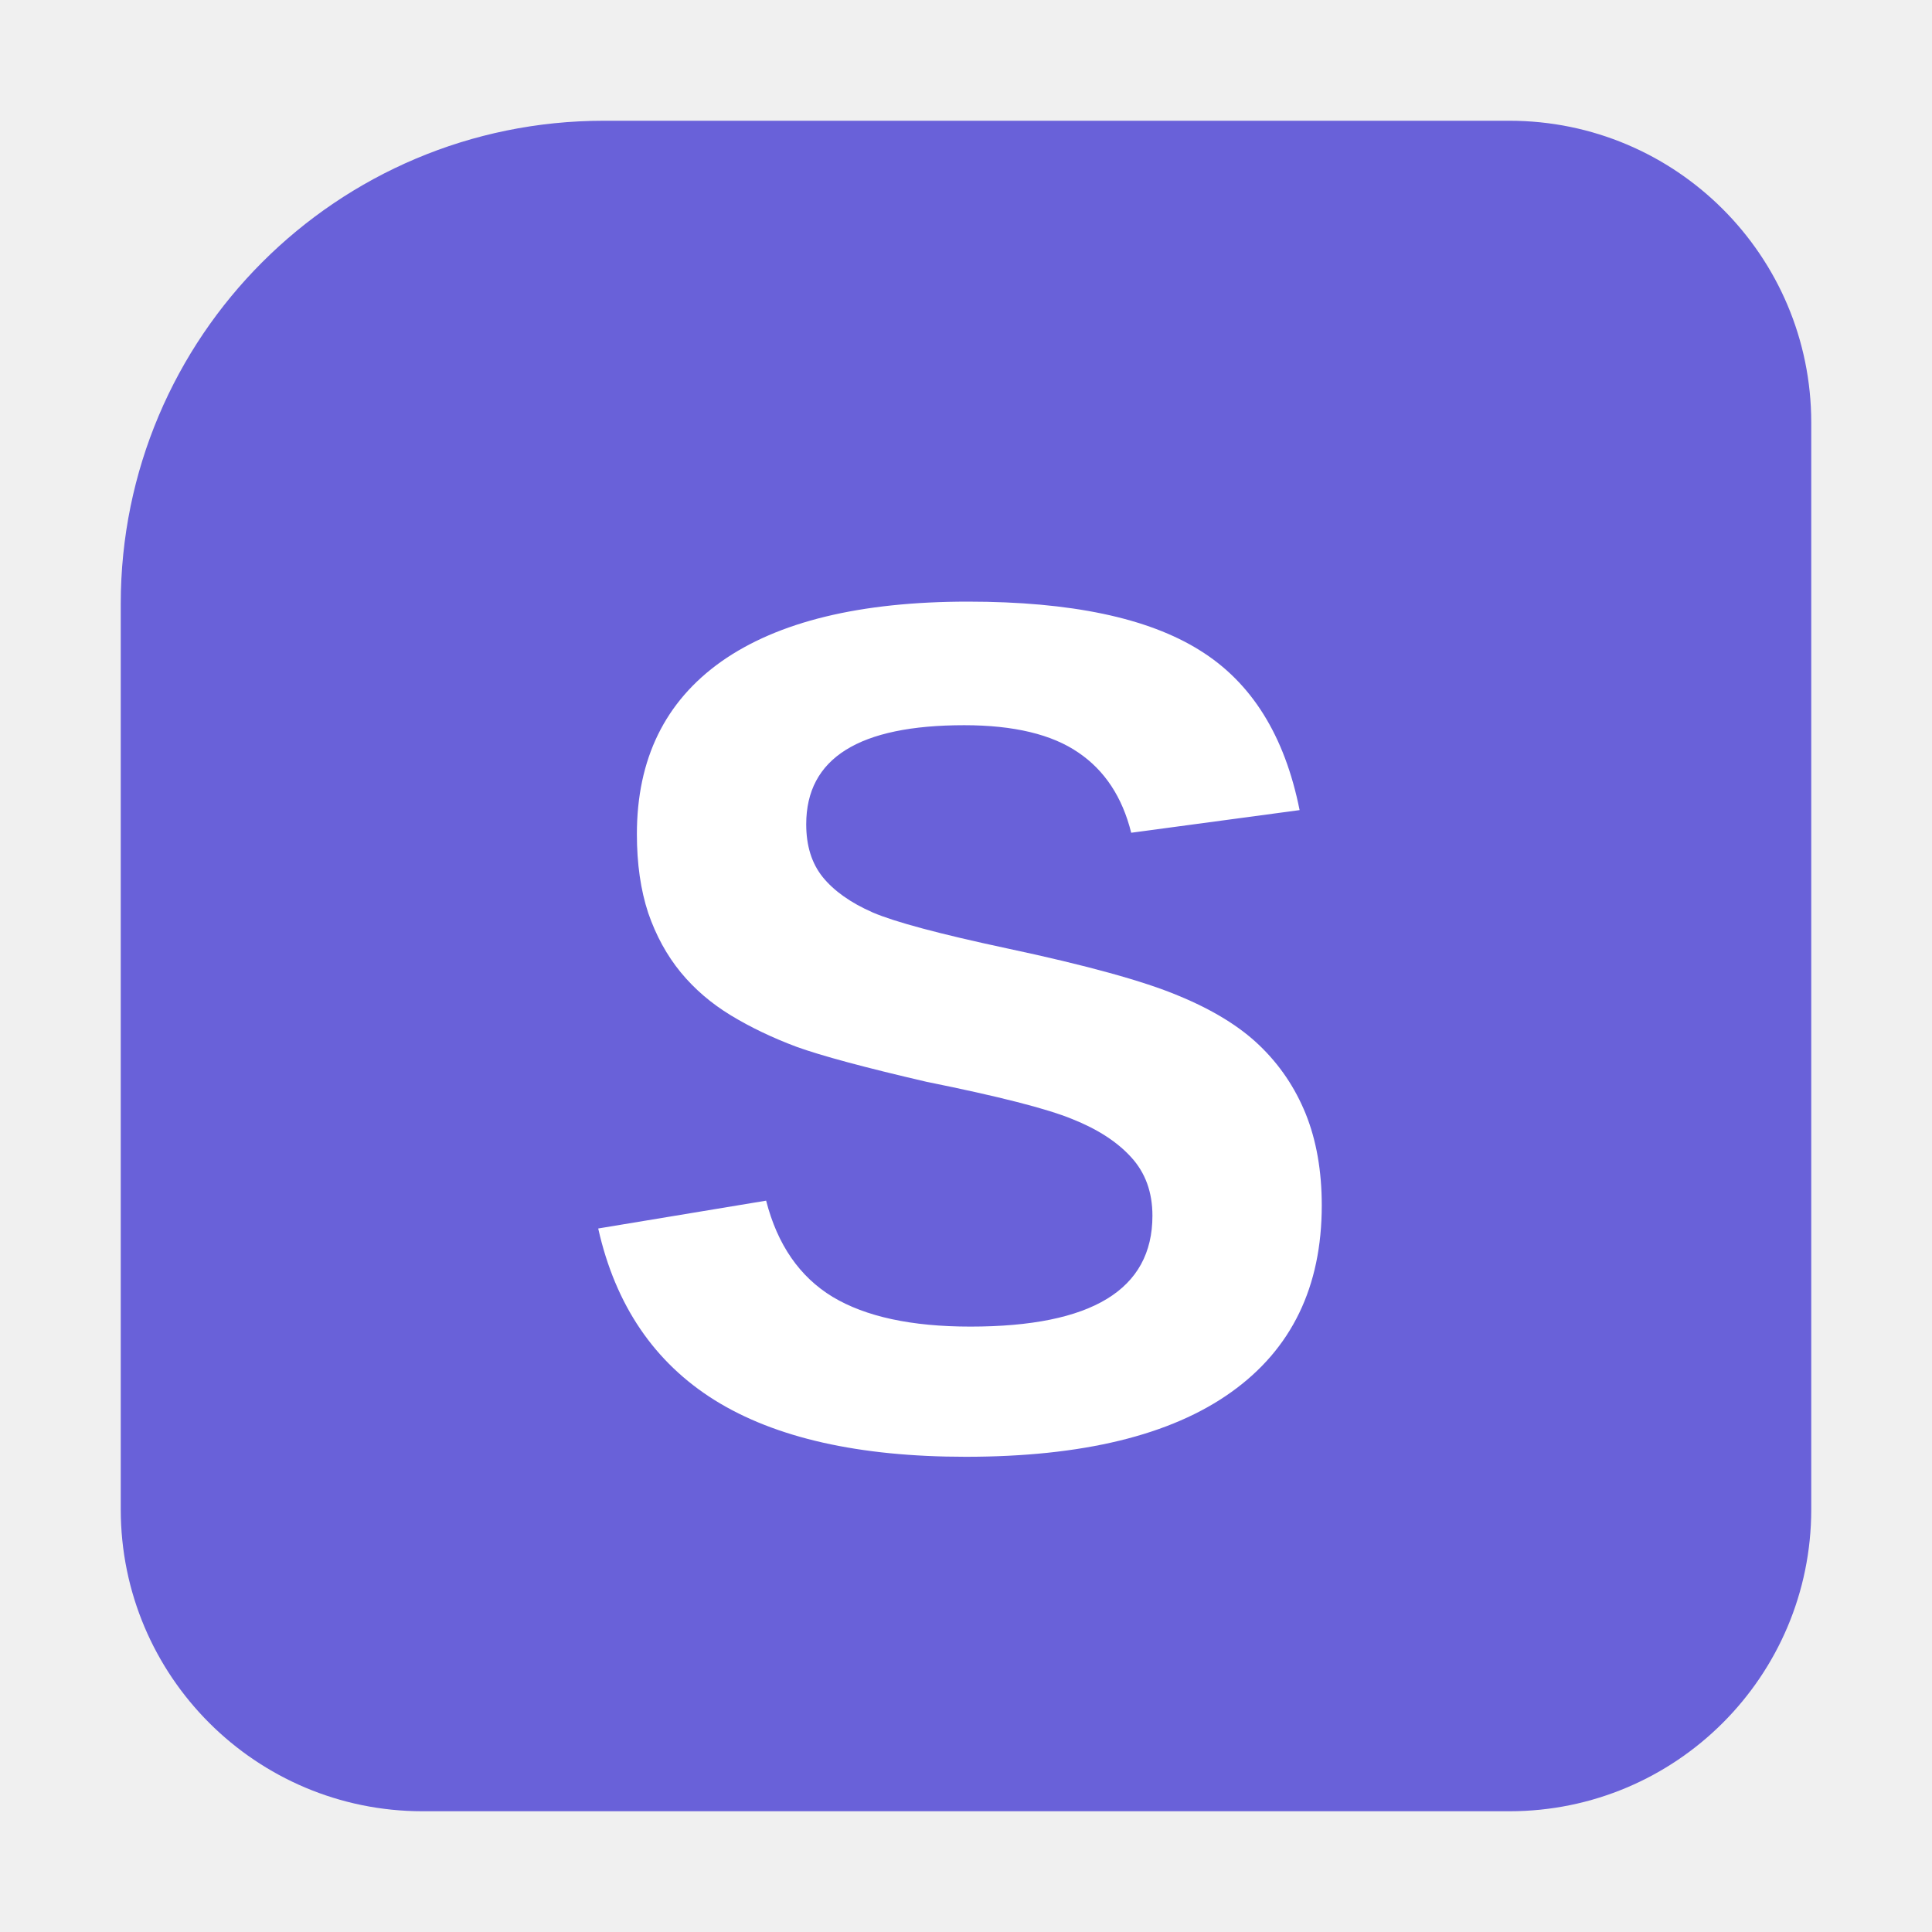
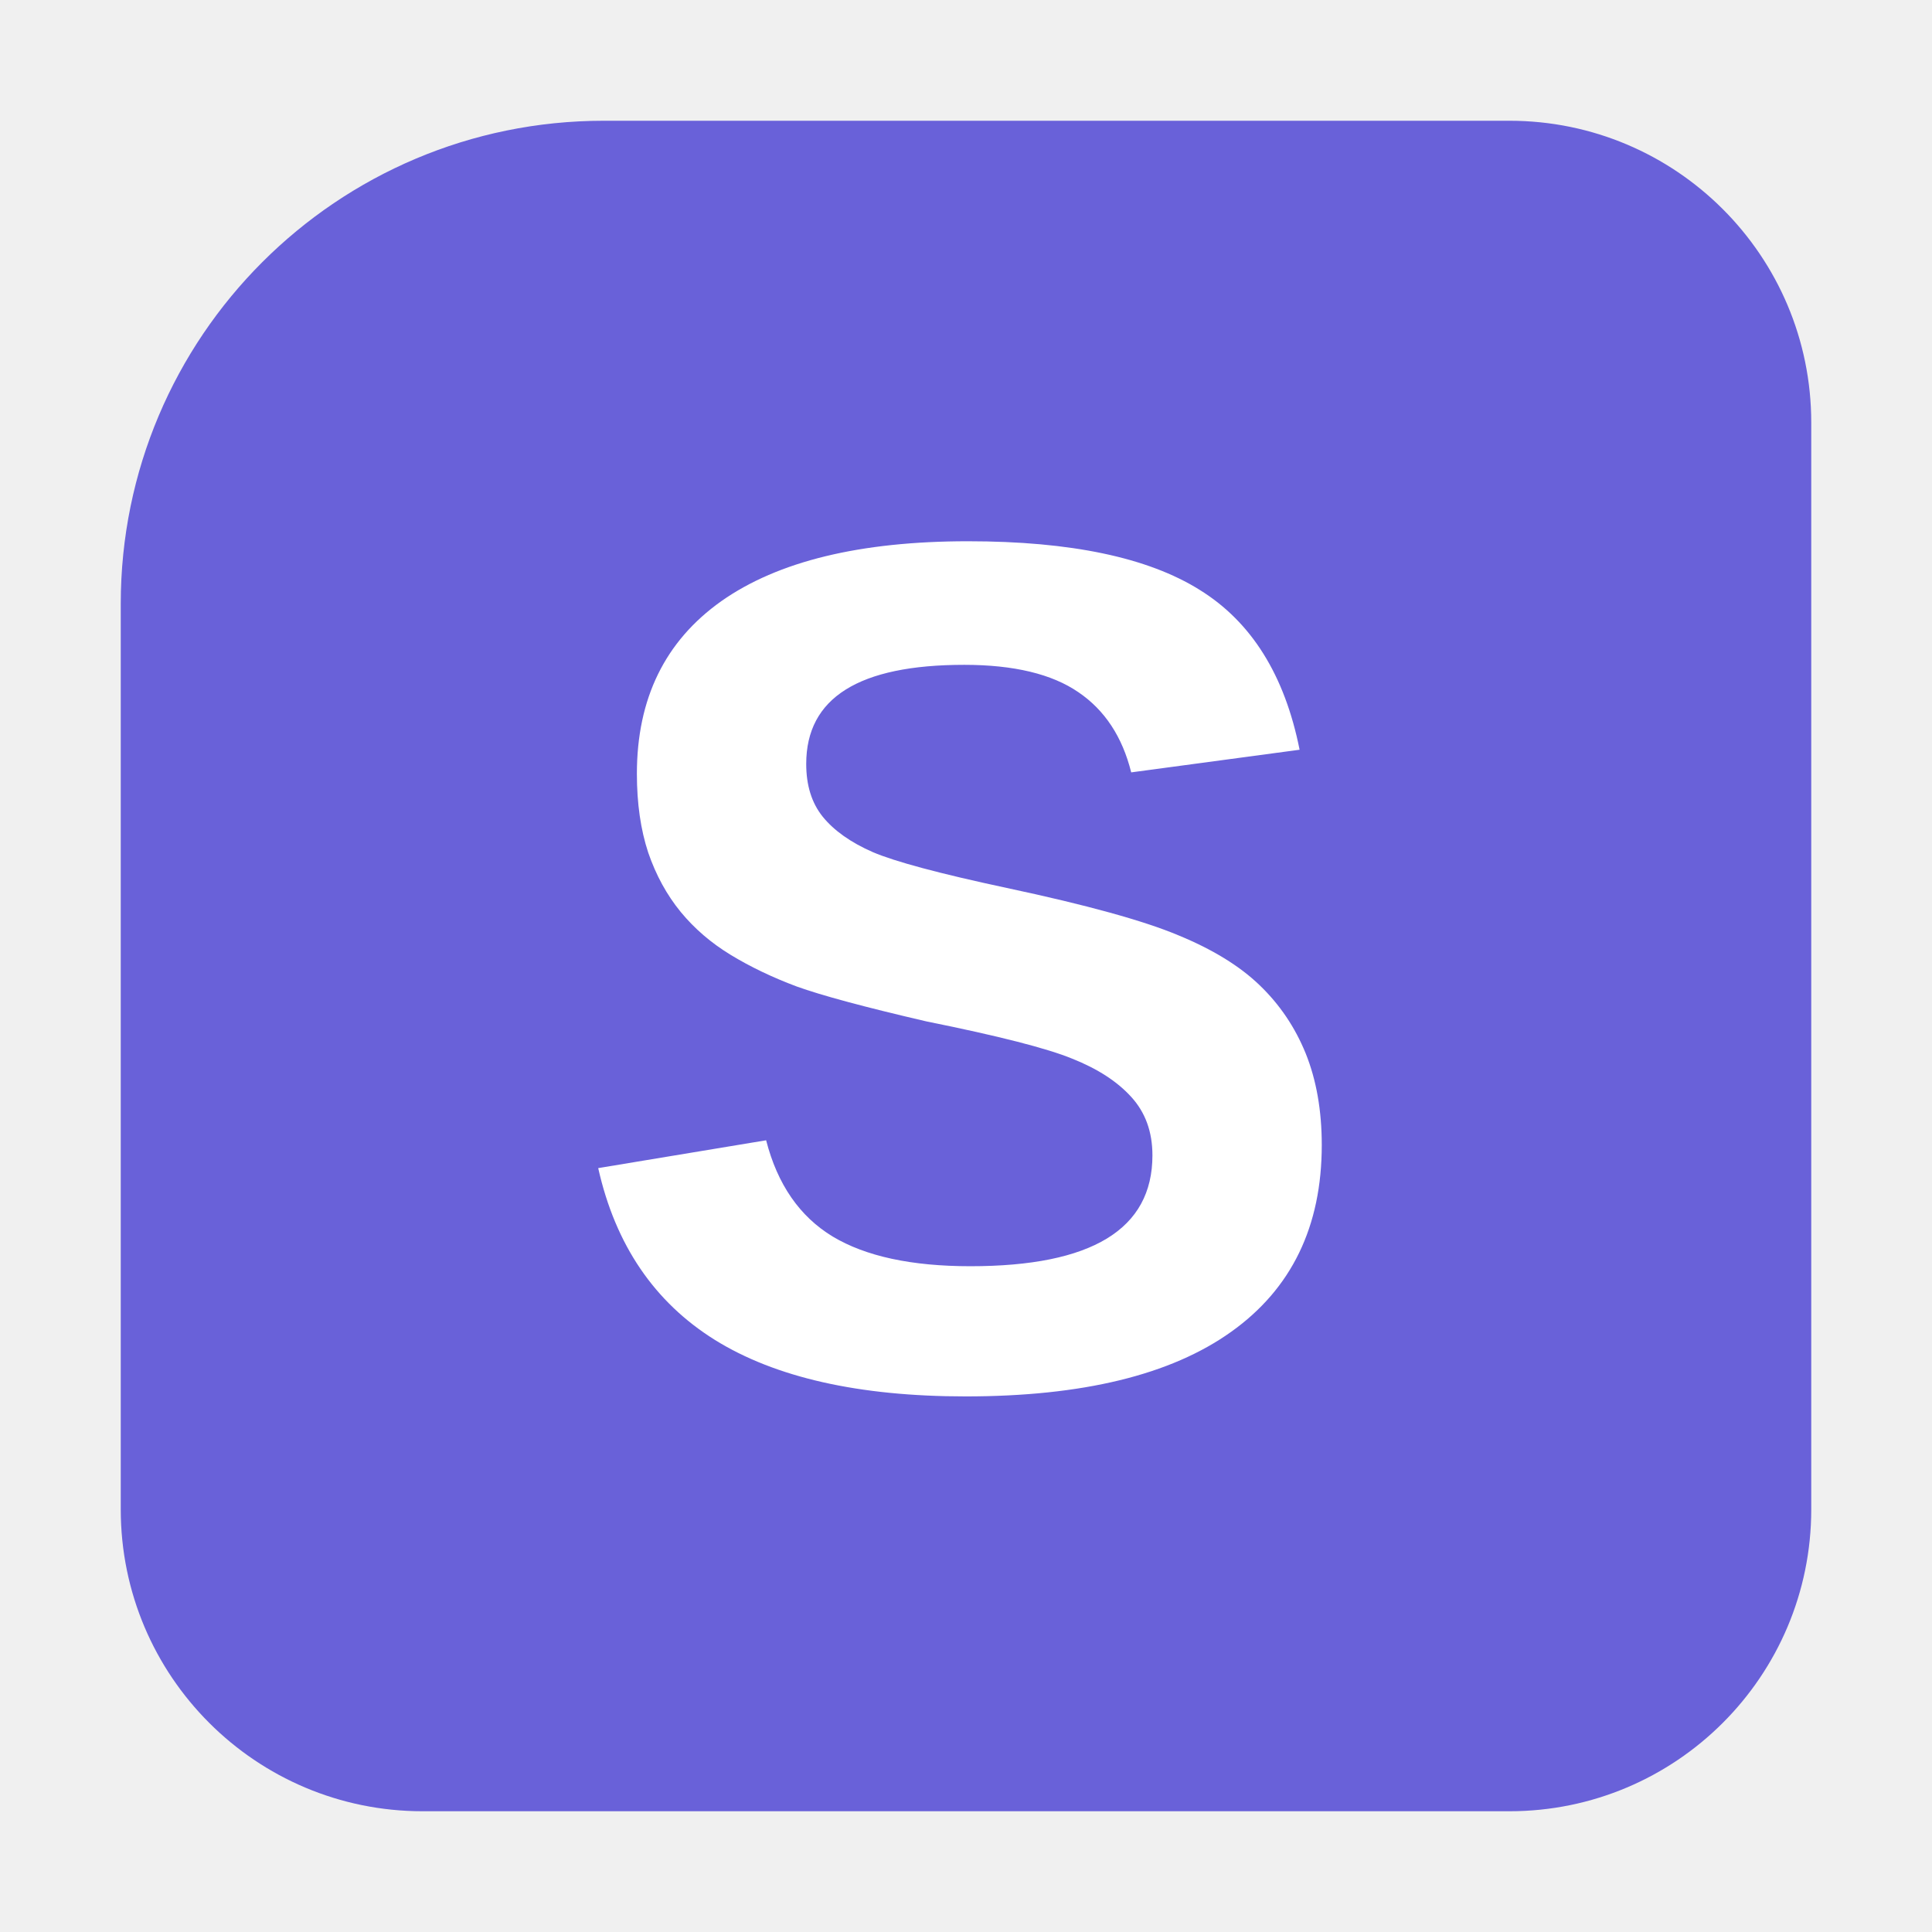
<svg xmlns="http://www.w3.org/2000/svg" viewBox="0 0 64 64">
  <path fill="#6961d9" d="M20 4h30a10 10 0 0 1 10 10v36a10 10 0 0 1-10 10H14A10 10 0 0 1 4 50V20A16 16 0 0 1 20 4Z" />
-   <text x="32" y="34" fill="#fff" font-family="Arial, Helvetica, sans-serif" font-size="40" font-weight="800" text-anchor="middle" dominant-baseline="central">S</text>
+   <text x="32" y="32" fill="#fff" font-family="Arial, Helvetica, sans-serif" font-size="40" font-weight="800" text-anchor="middle" dominant-baseline="central">S</text>
</svg>
